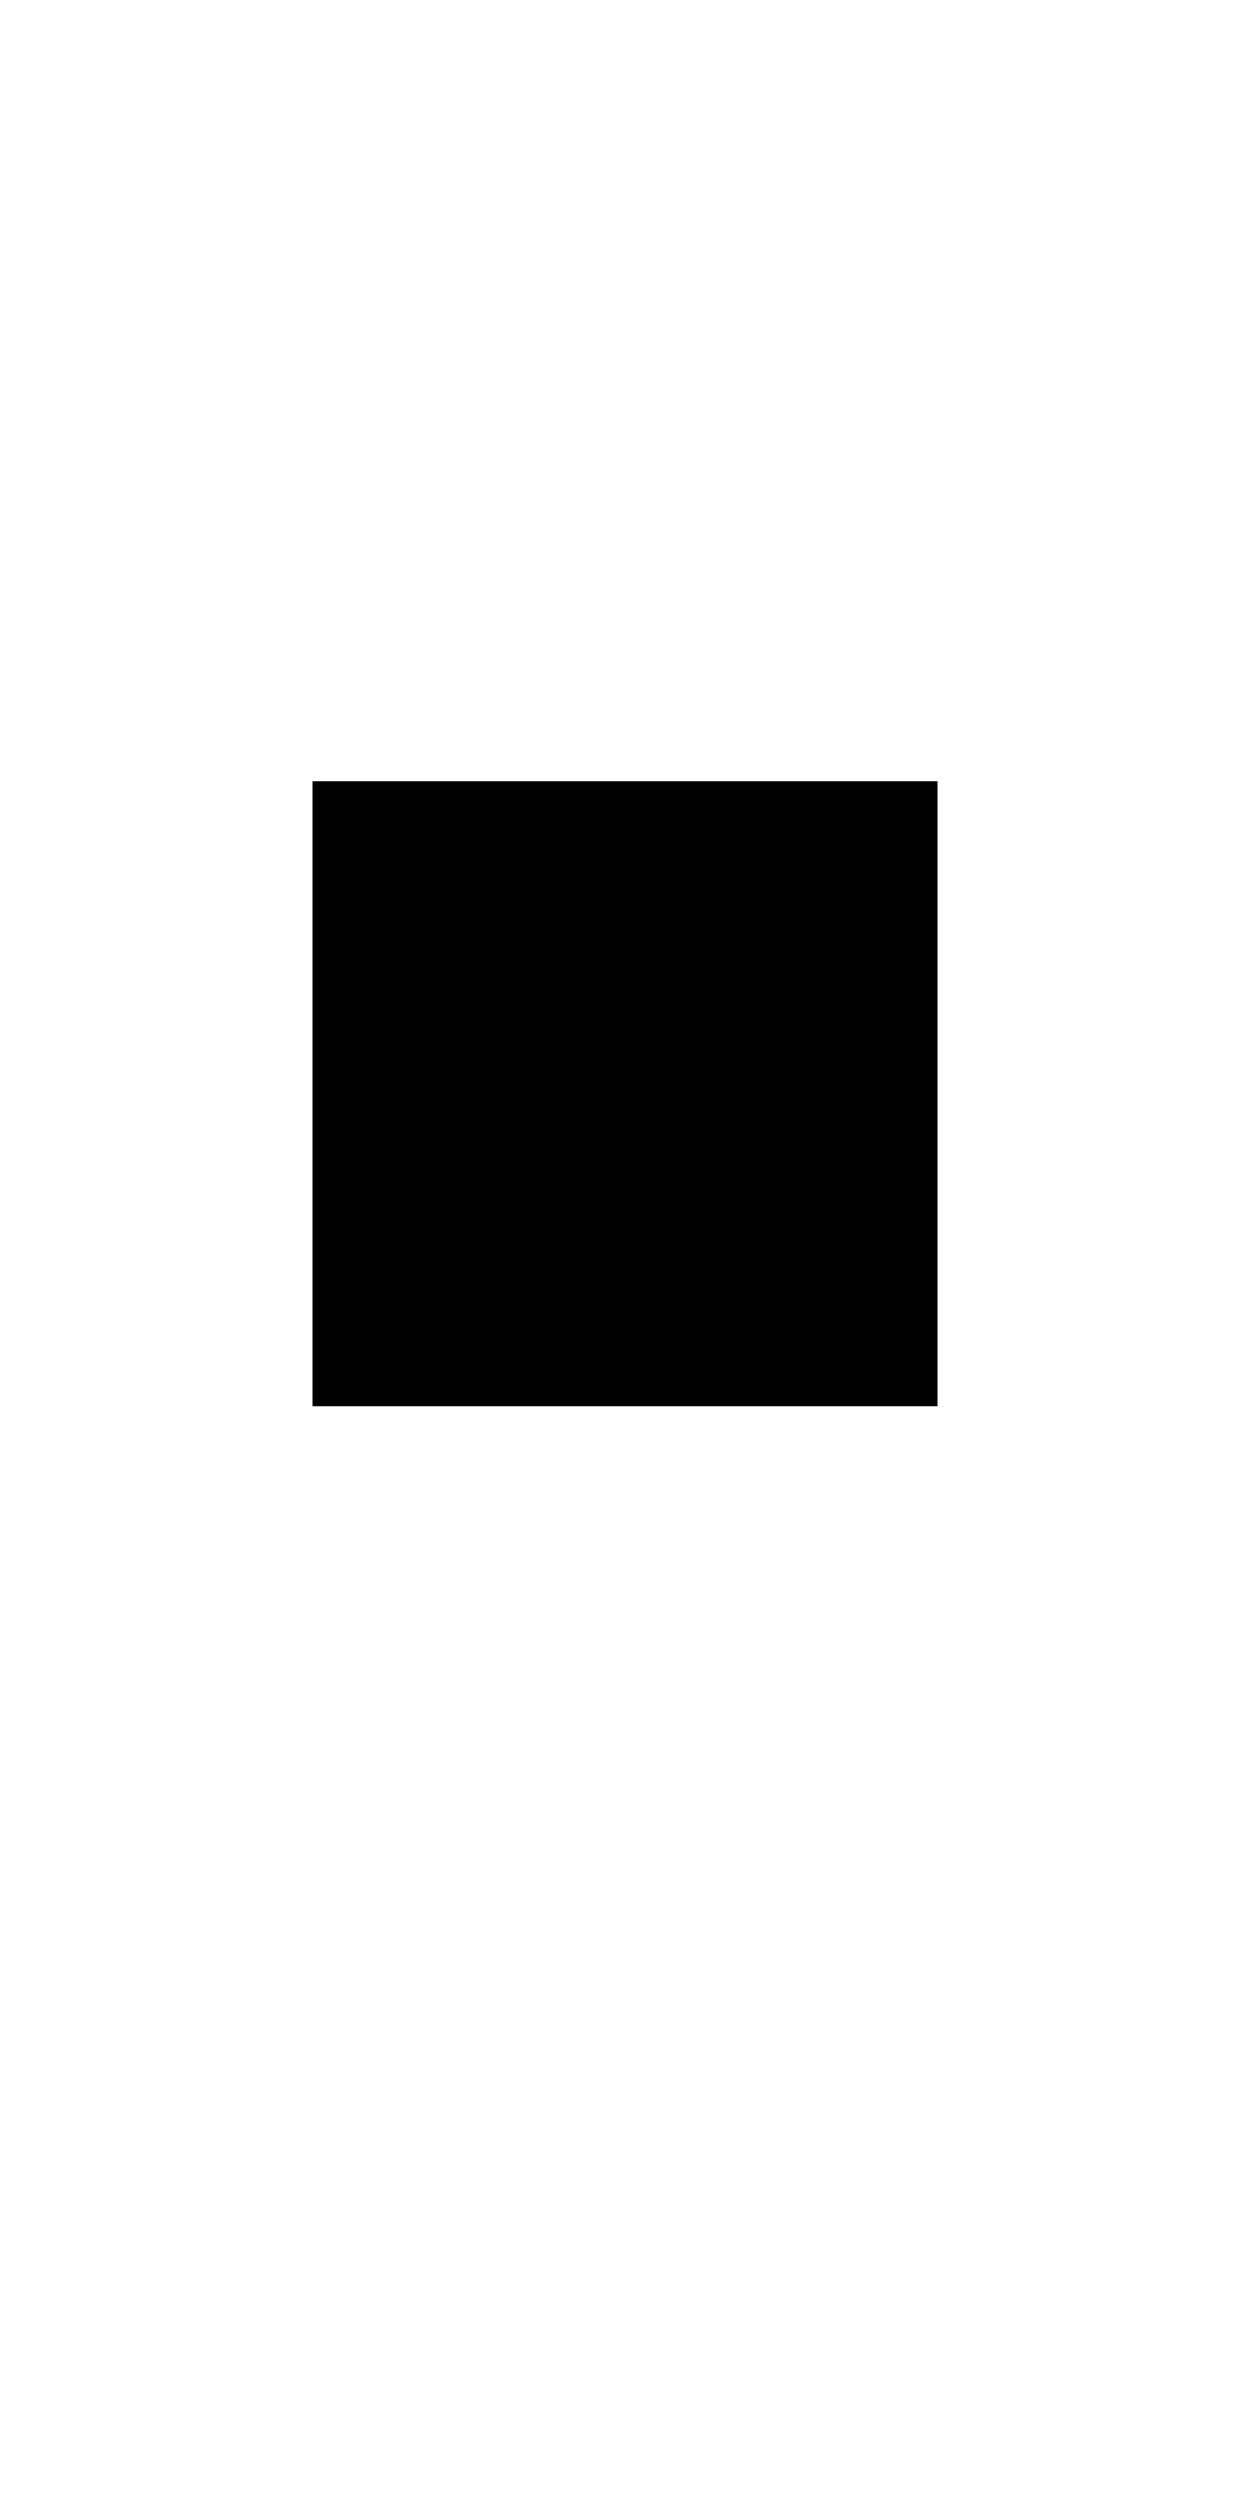
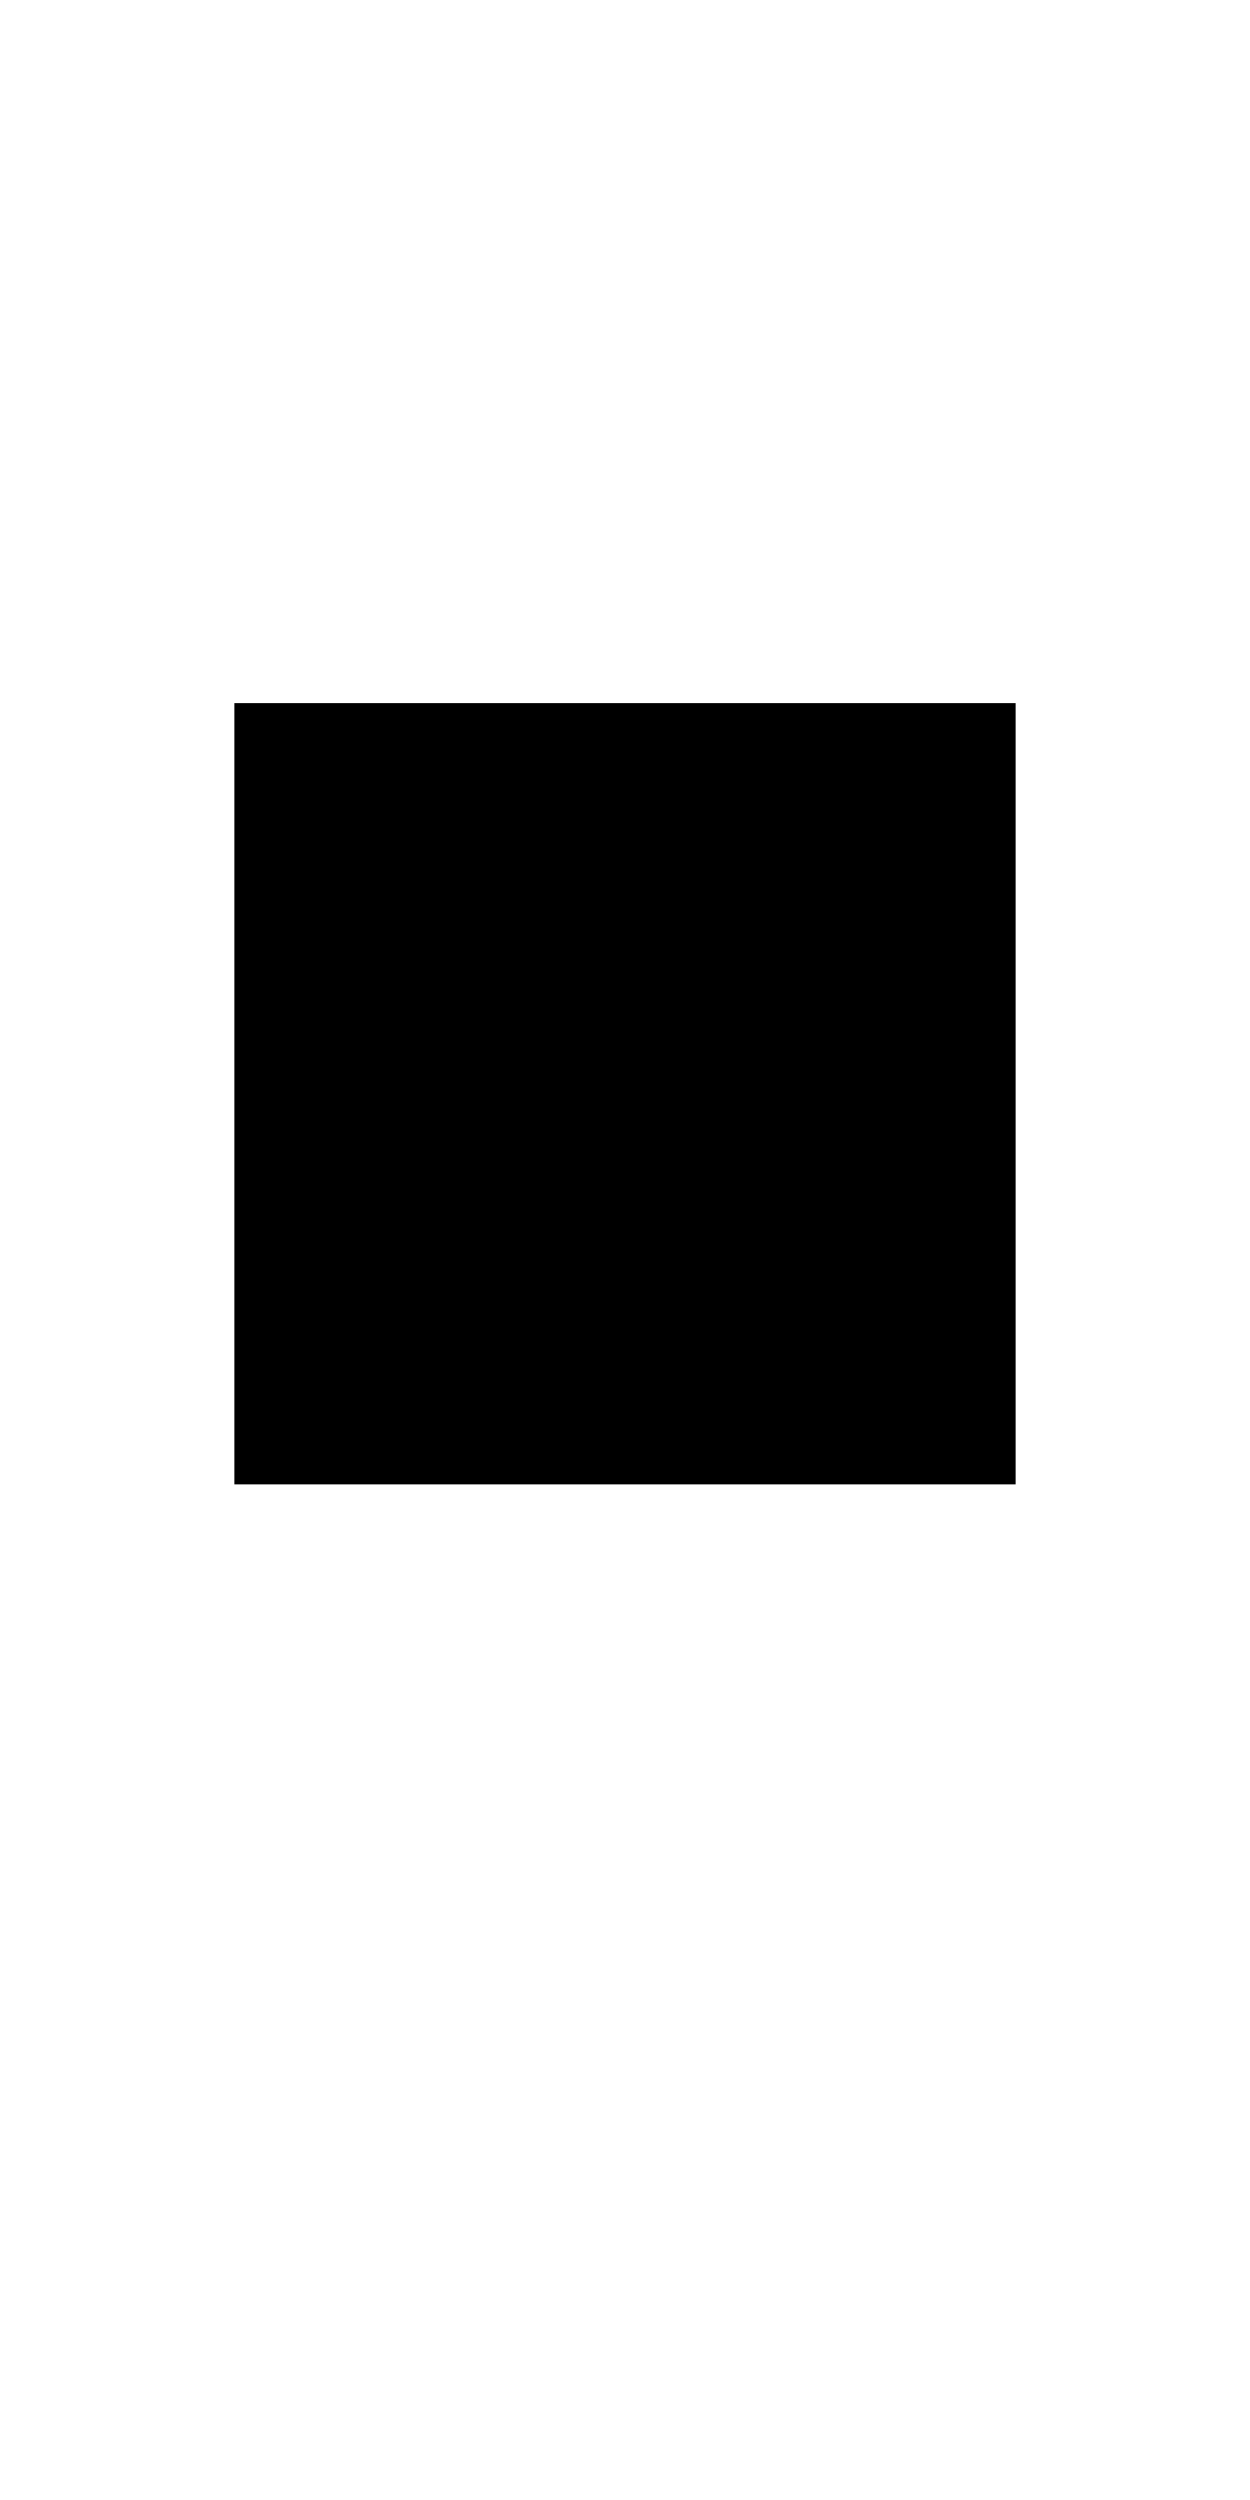
- <svg xmlns="http://www.w3.org/2000/svg" version="1.1" width="1024" height="2048" id="svg3355">
+ <svg xmlns="http://www.w3.org/2000/svg" id="svg3355" height="2048" width="1024" version="1.1">
  <defs id="defs3357" />
-   <g transform="matrix(0,-1.140625,1.328125,0,1561.933,3641.616)" id="layer1-4" />
-   <path d="m 256,640 0,512 512,0 0,-512 z" id="path6934" style="fill:#000000;fill-opacity:1;stroke:none;display:inline" />
-   <g transform="matrix(0,-0.8588235,1,0,1252.133,2983.984)" id="layer1-4-9" />
+   <g id="layer1-4" transform="matrix(0,-1.140625,1.328125,0,1561.933,3641.616)" />
+   <path style="display:inline;fill:#000000;fill-opacity:1;stroke:none" id="path6934" d="m 192,576 v 640 H 832 V 576 Z" />
+   <g id="layer1-4-9" transform="matrix(0,-0.8588235,1,0,1252.133,2983.984)" />
</svg>
